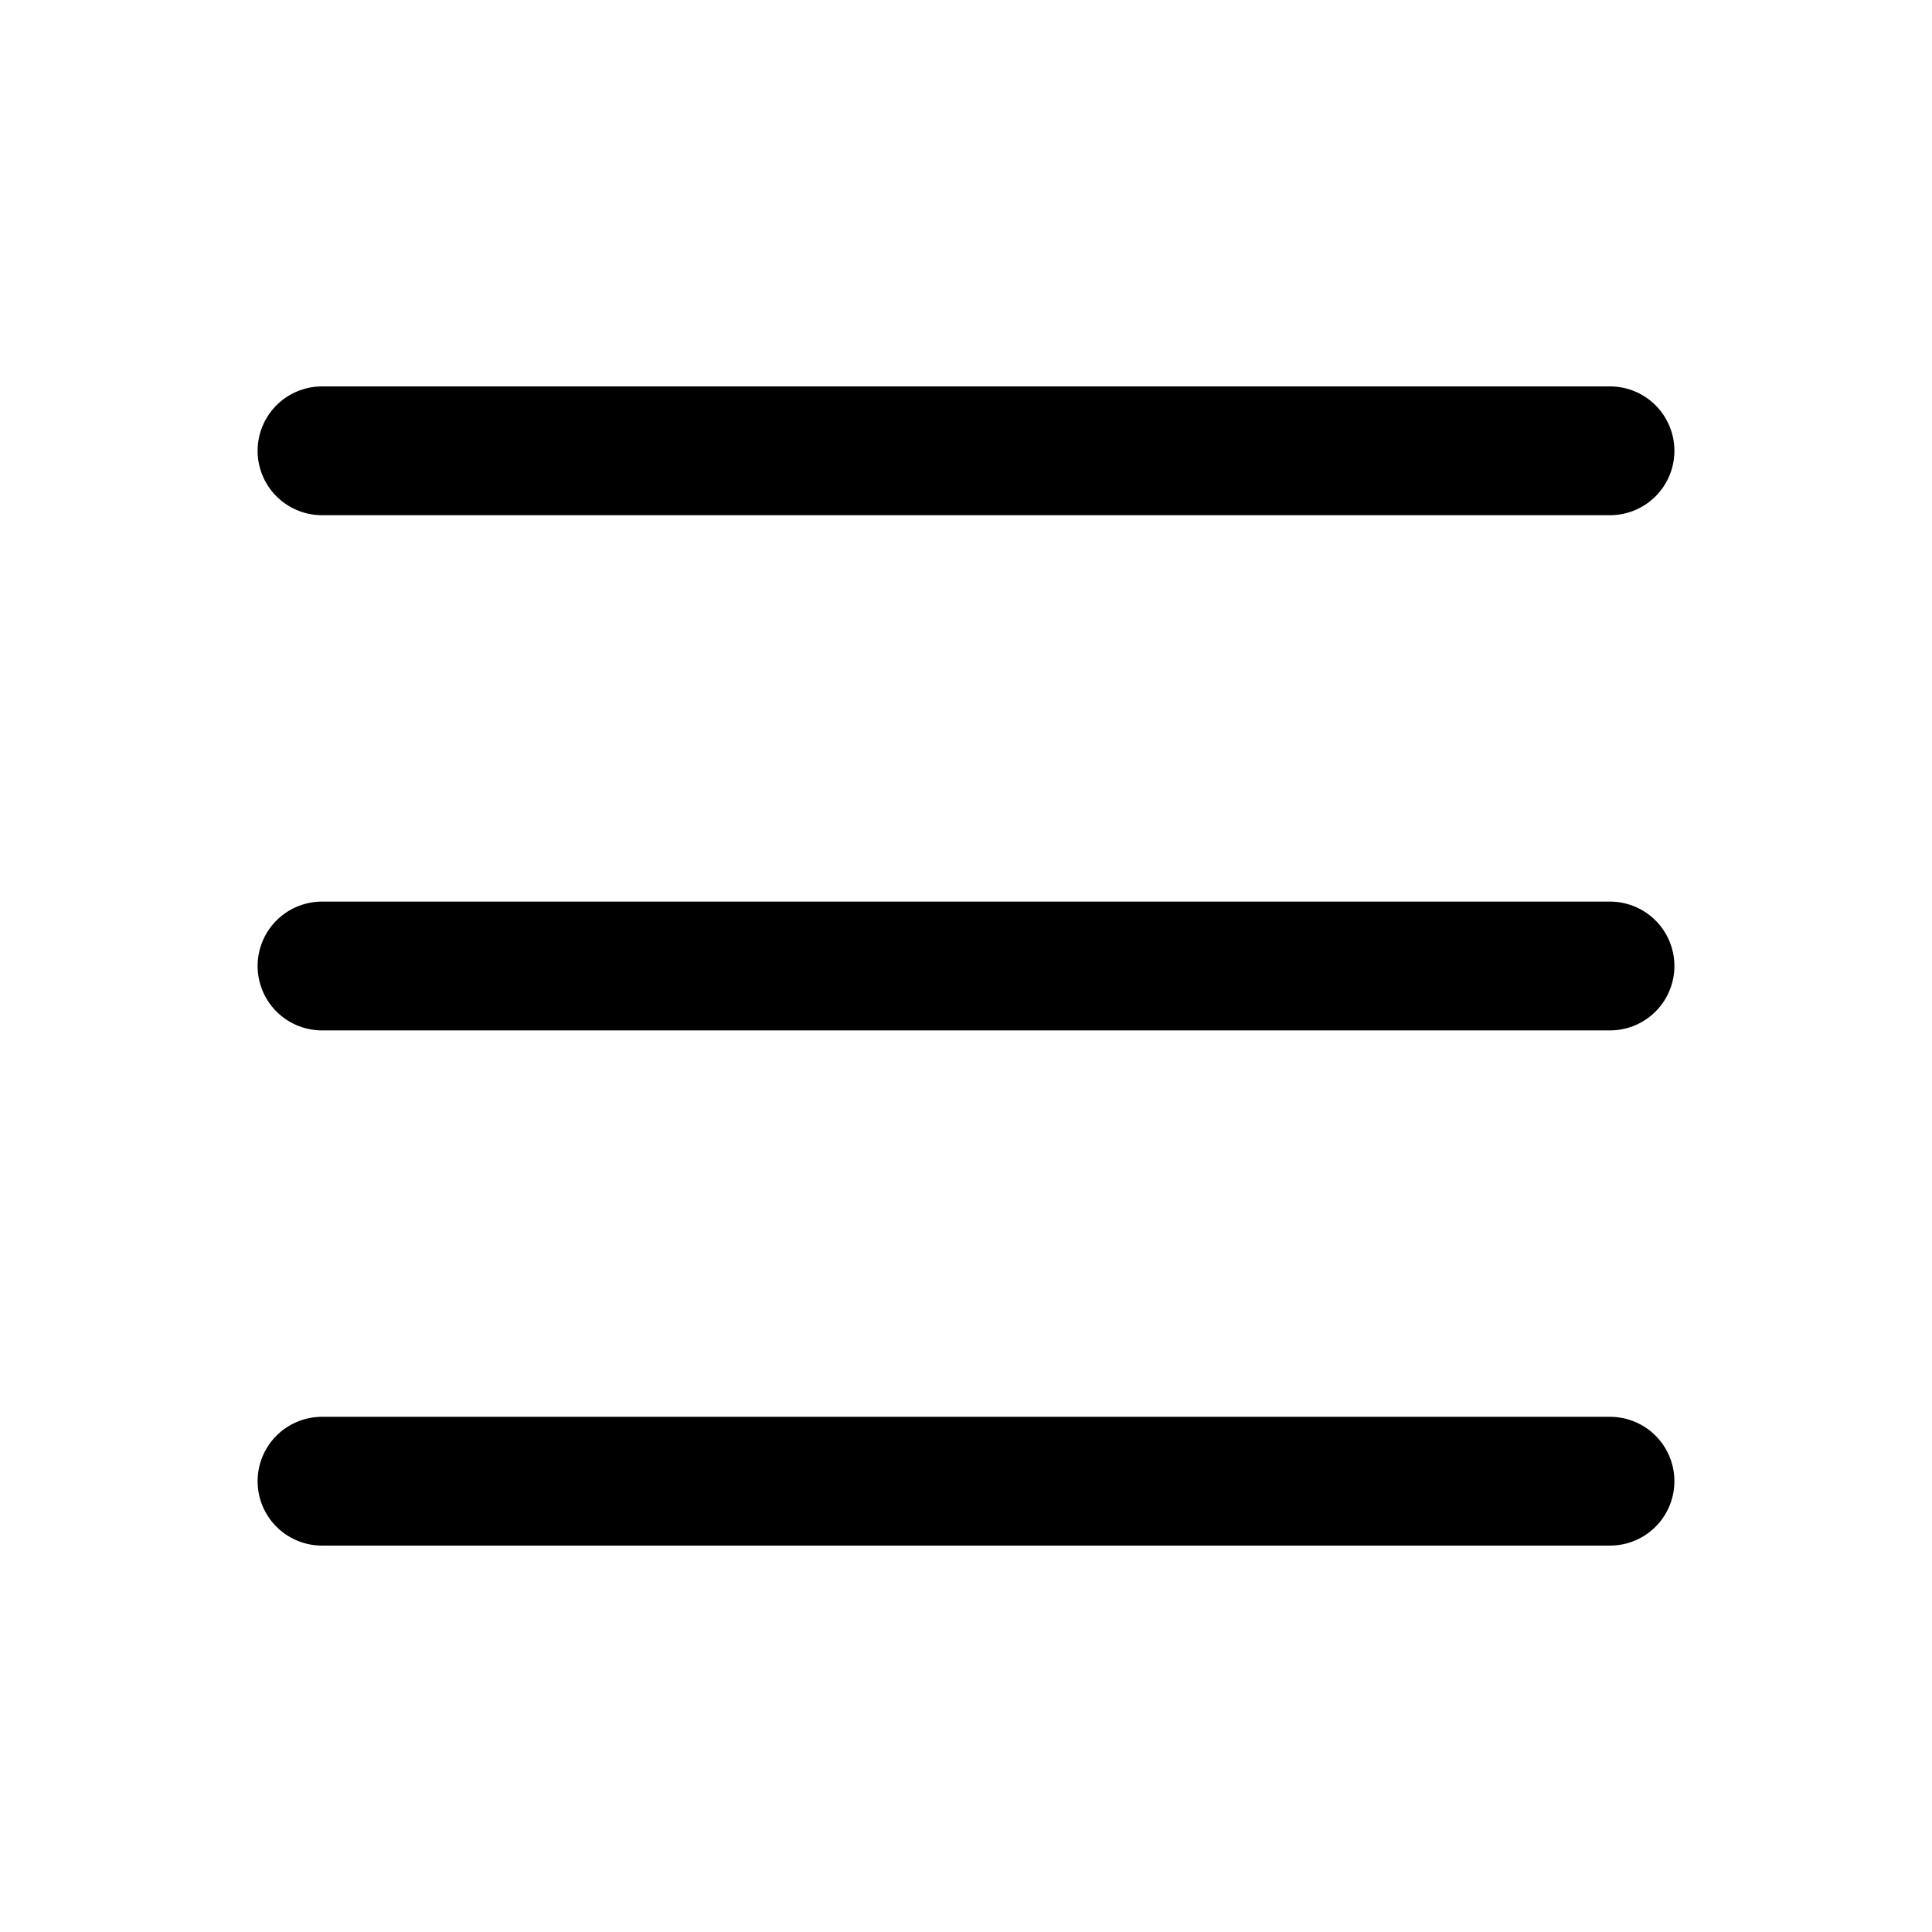
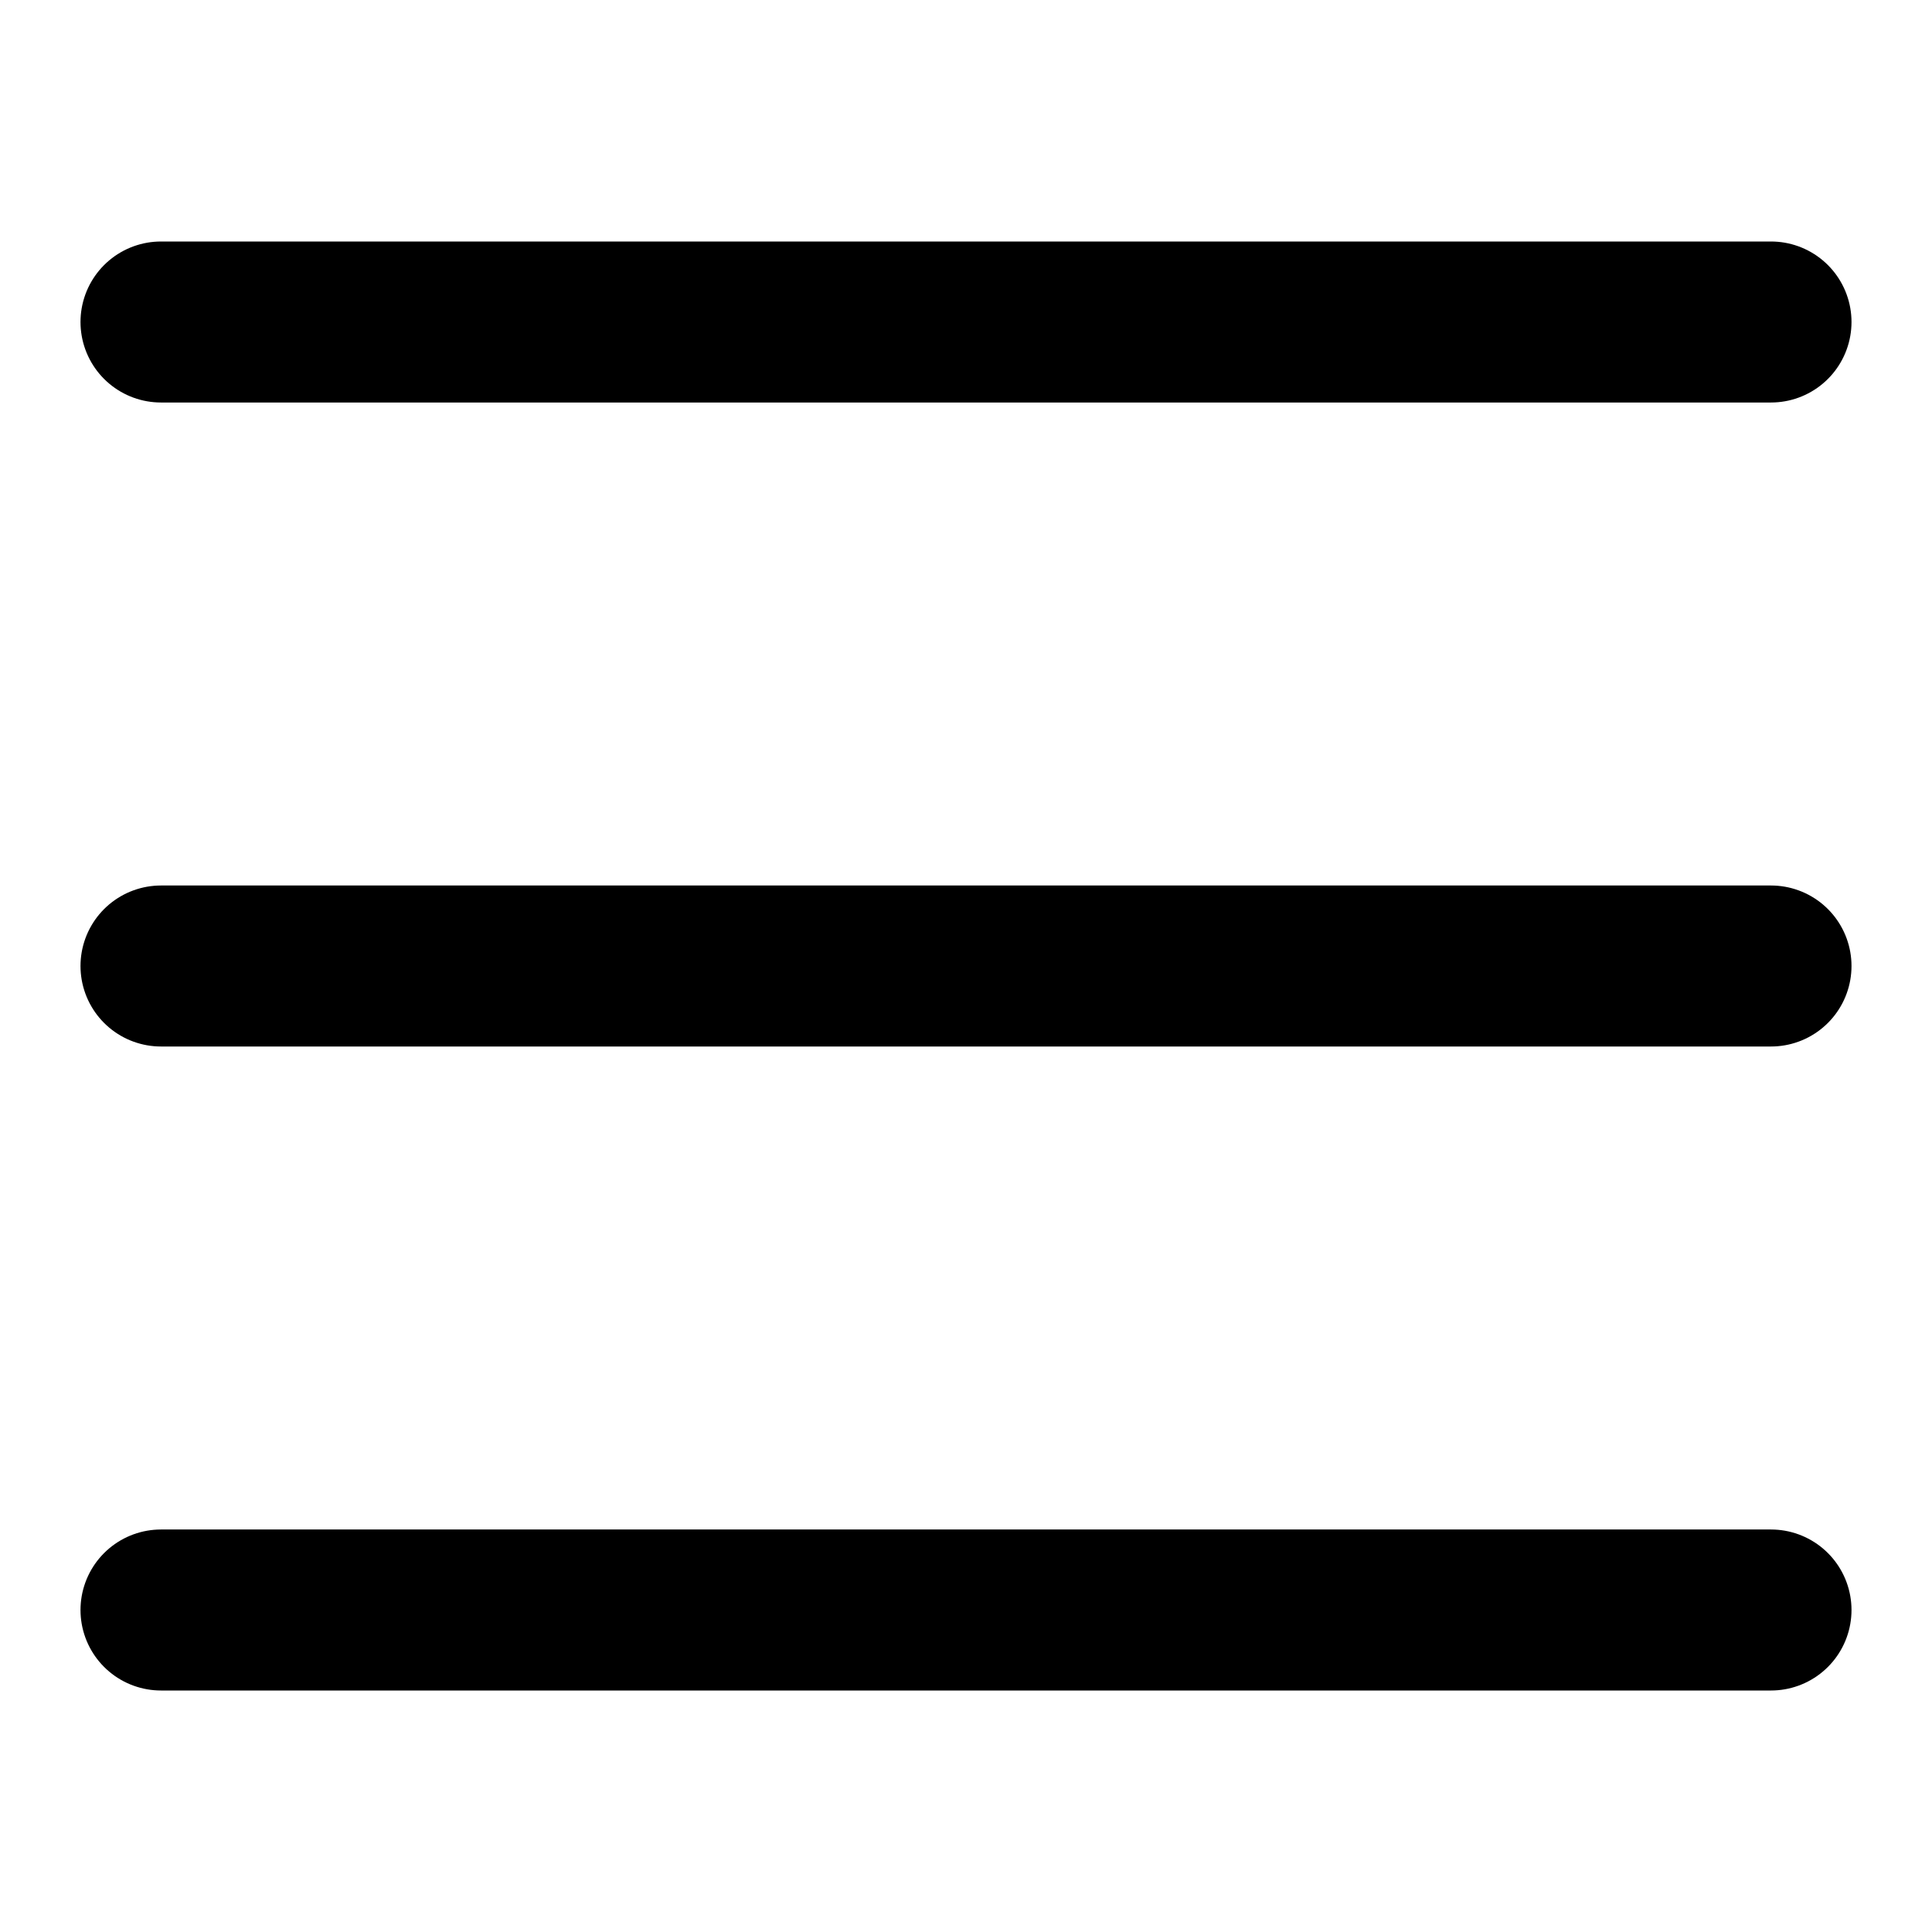
- <svg xmlns="http://www.w3.org/2000/svg" width="30" height="30" viewBox="0 0 30 30">
-   <g transform="translate(-189 -42)">
-     <rect width="30" height="30" transform="translate(189 42)" fill="none" />
-     <g transform="translate(0 2)">
+ <svg xmlns="http://www.w3.org/2000/svg" width="24" height="24" viewBox="0 0 24 24">
+   <g transform="translate(-207 -34)">
+     <rect width="24" height="24" transform="translate(207 34)" fill="none" />
+     <g transform="translate(15 -9)">
      <line x2="20" transform="translate(194 47)" fill="none" stroke="#000" stroke-linecap="round" stroke-width="2" />
      <line x2="20" transform="translate(194 55)" fill="none" stroke="#000" stroke-linecap="round" stroke-width="2" />
      <line x2="20" transform="translate(194 63)" fill="none" stroke="#000" stroke-linecap="round" stroke-width="2" />
    </g>
  </g>
</svg>
